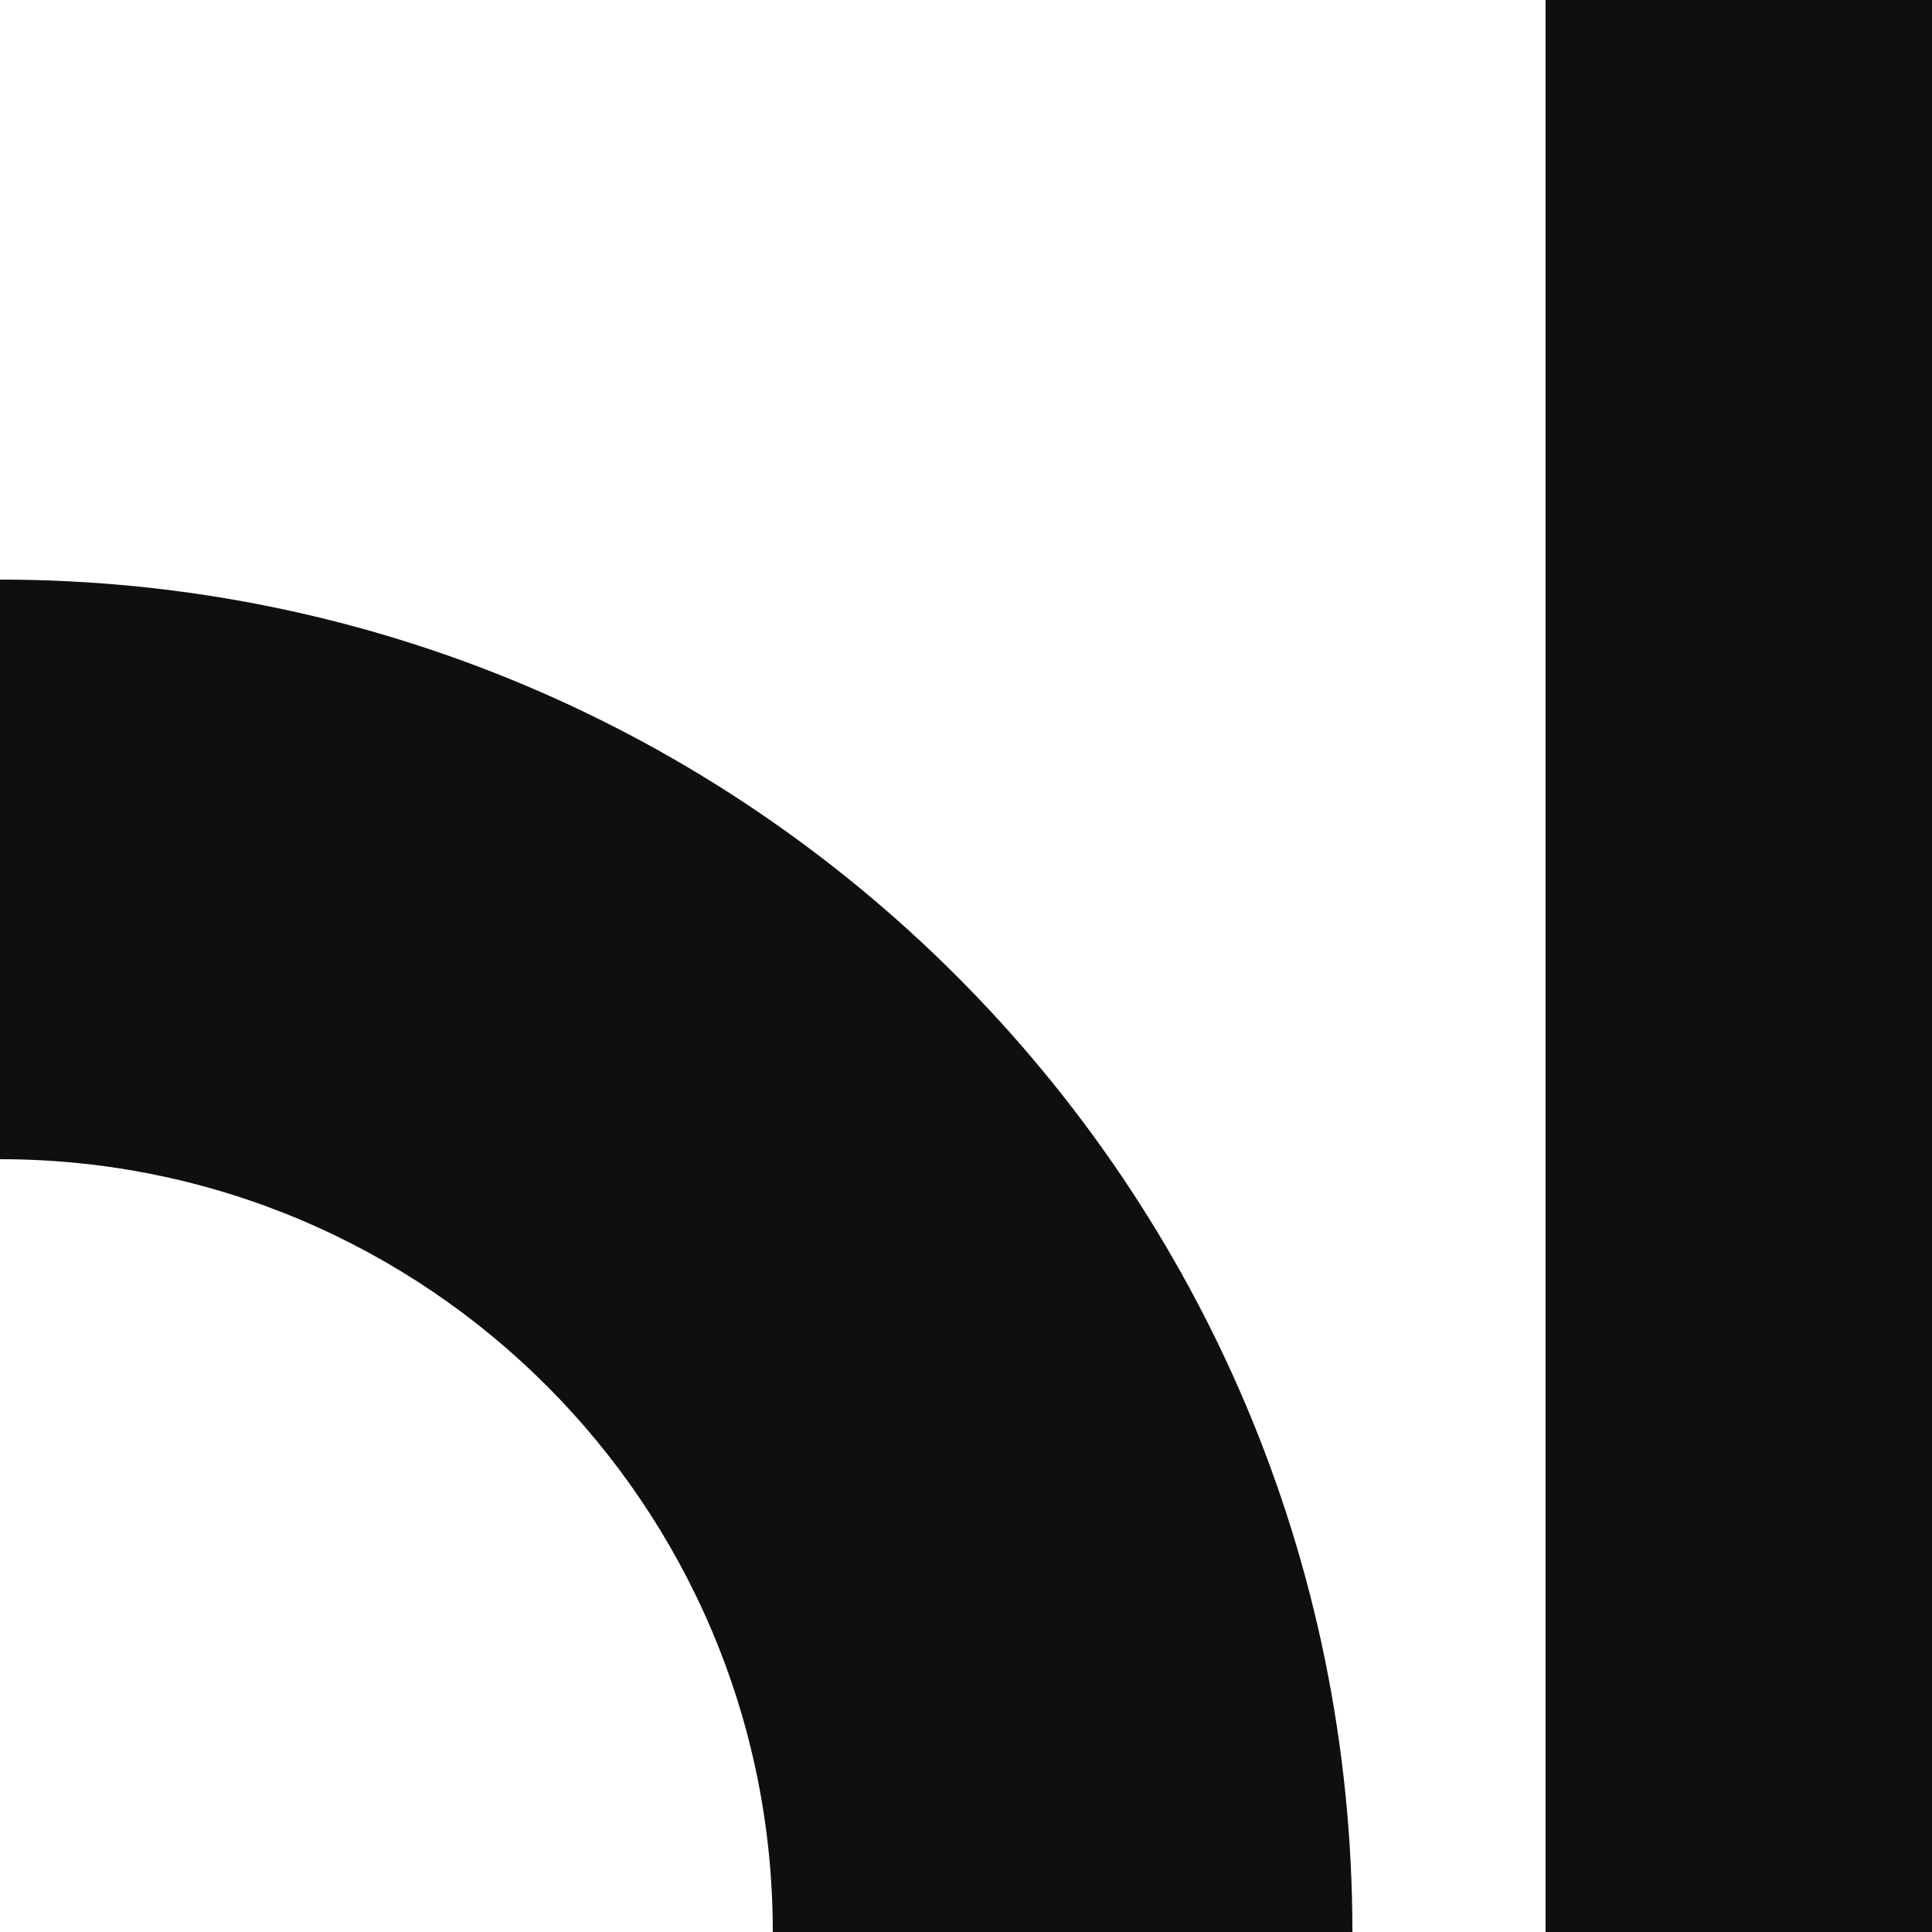
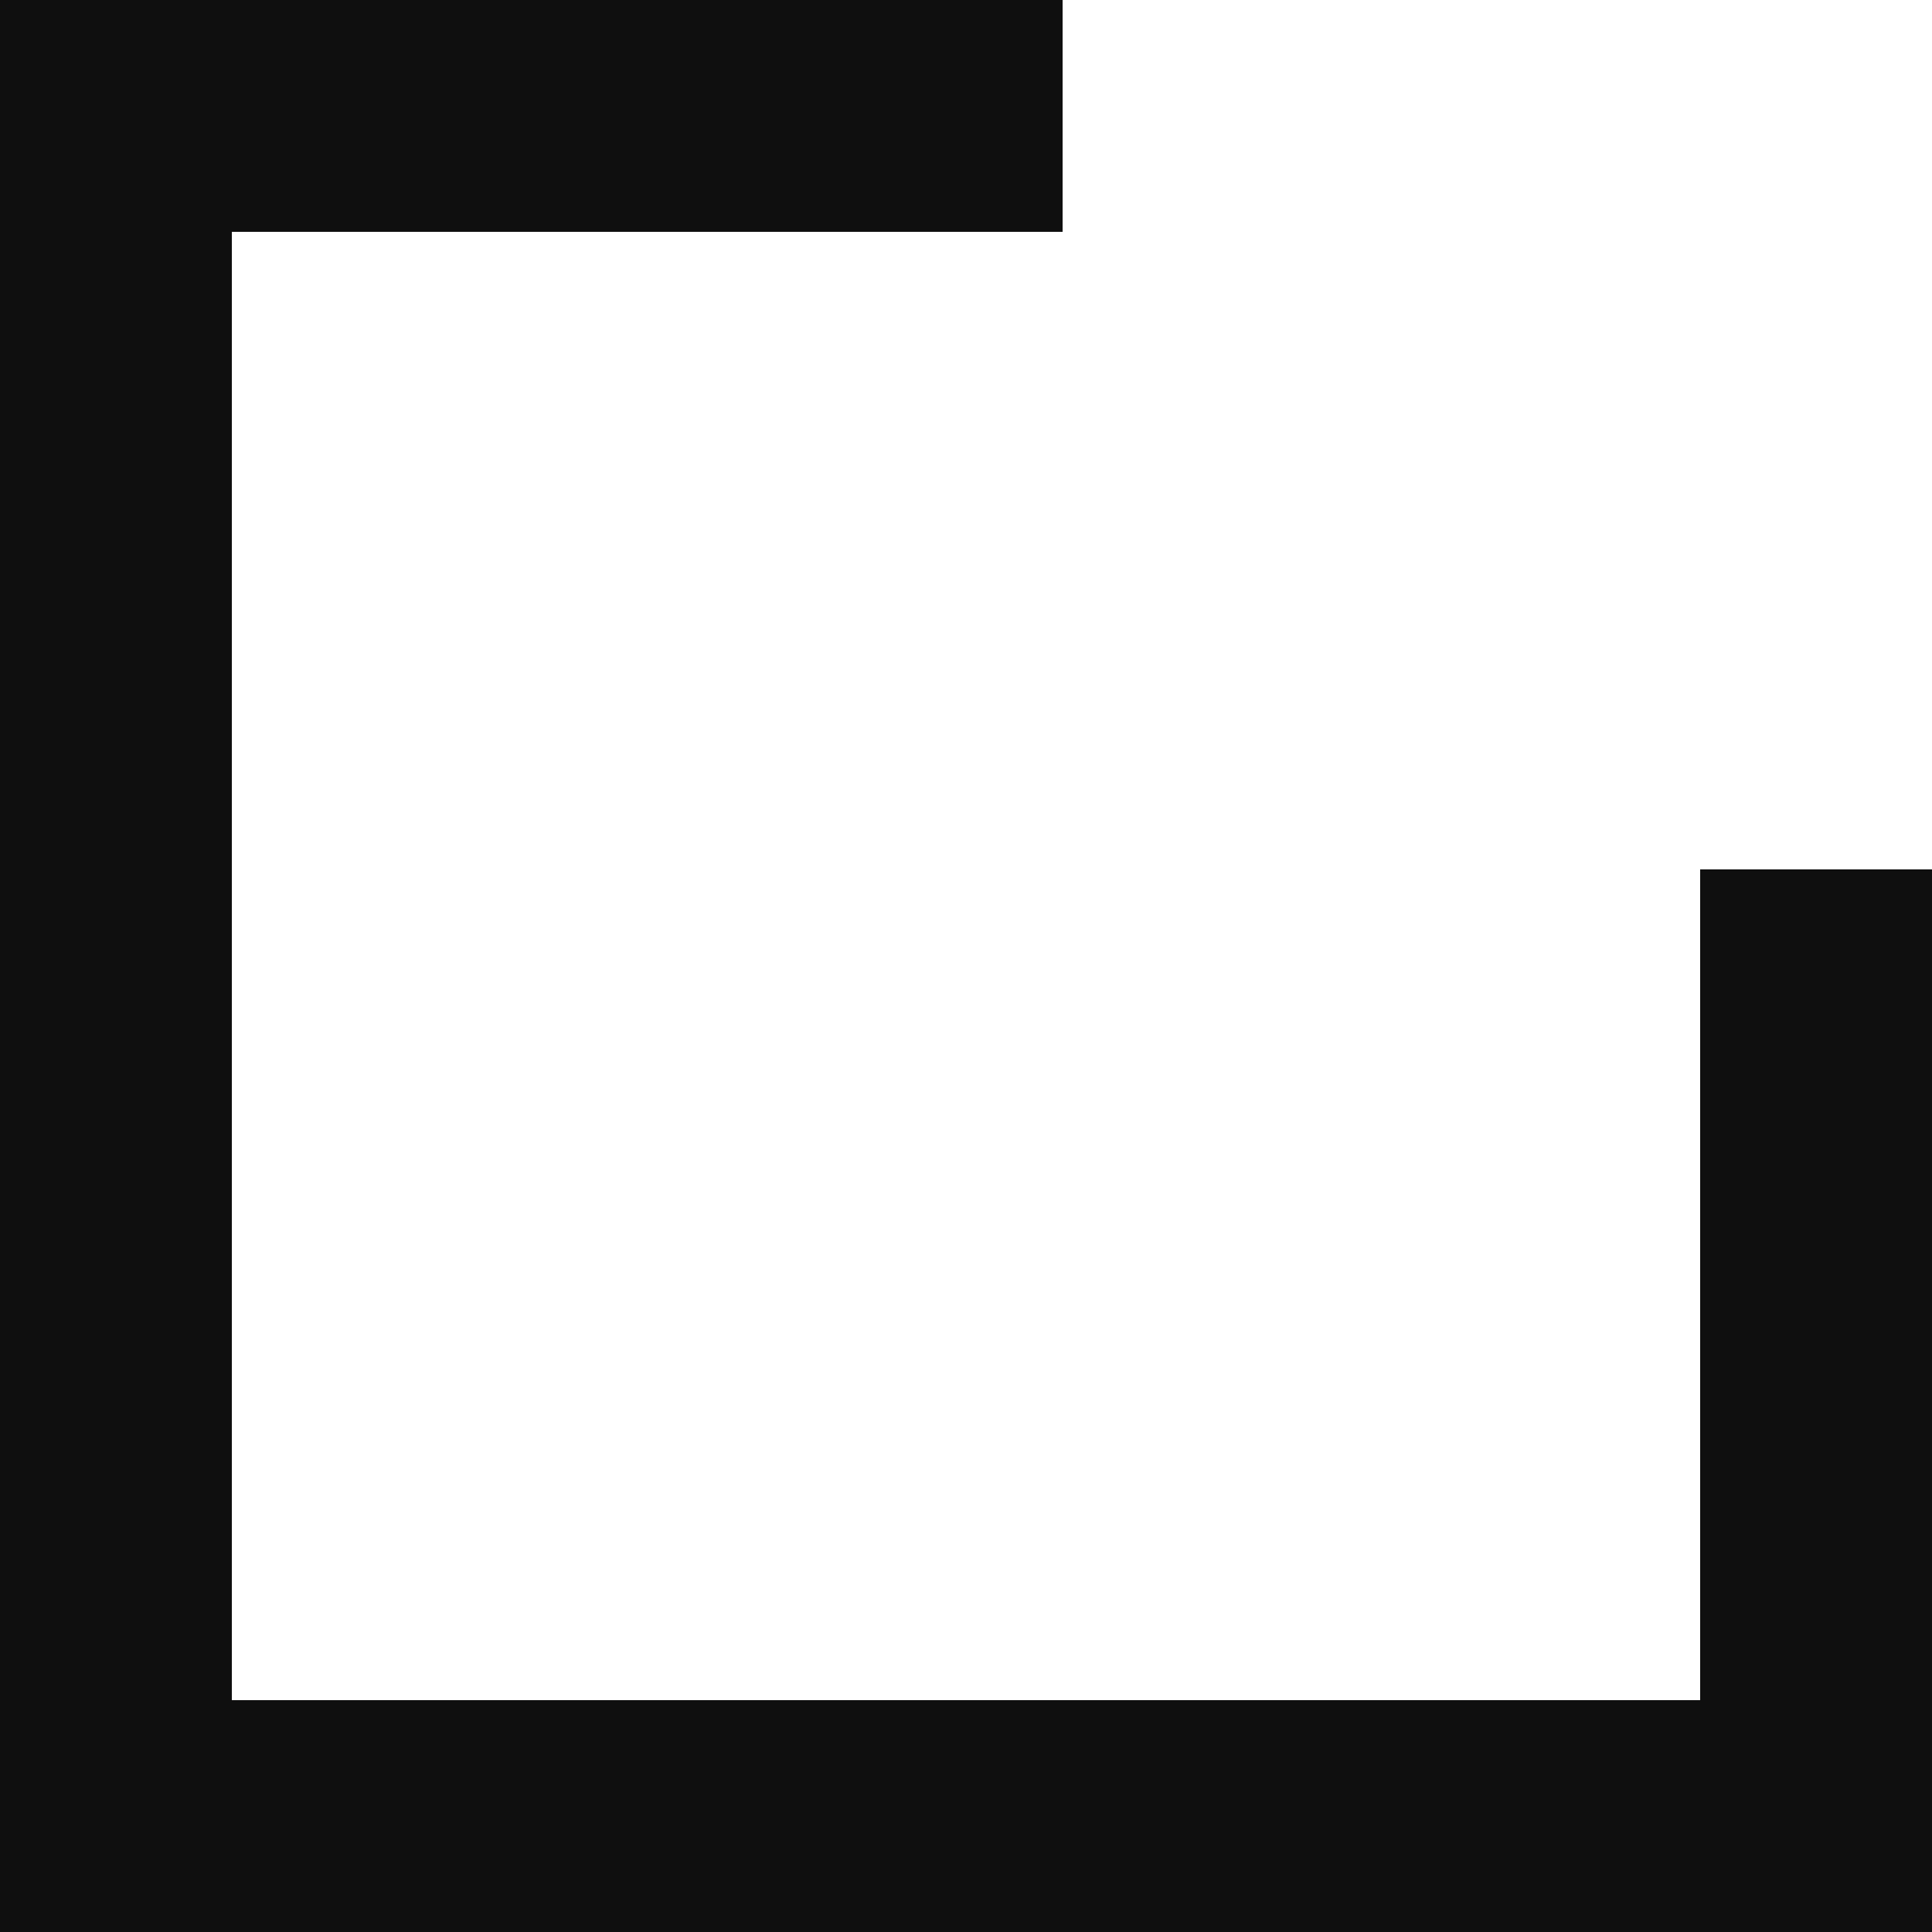
<svg xmlns="http://www.w3.org/2000/svg" viewBox="0 0 20 20" width="80" height="80" role="img" aria-label="Anchor">
  <g fill="#0F0F0F">
-     <path d="M0 6A14 14 0 0 1 14 20H8A8 8 0 0 0 0 12Z" />
-     <rect x="16" y="0" width="4" height="20" />
+     <path d="M11 0H0V20H20V9H17.6V17.6H2.4V2.4H11Z" />
  </g>
</svg>
